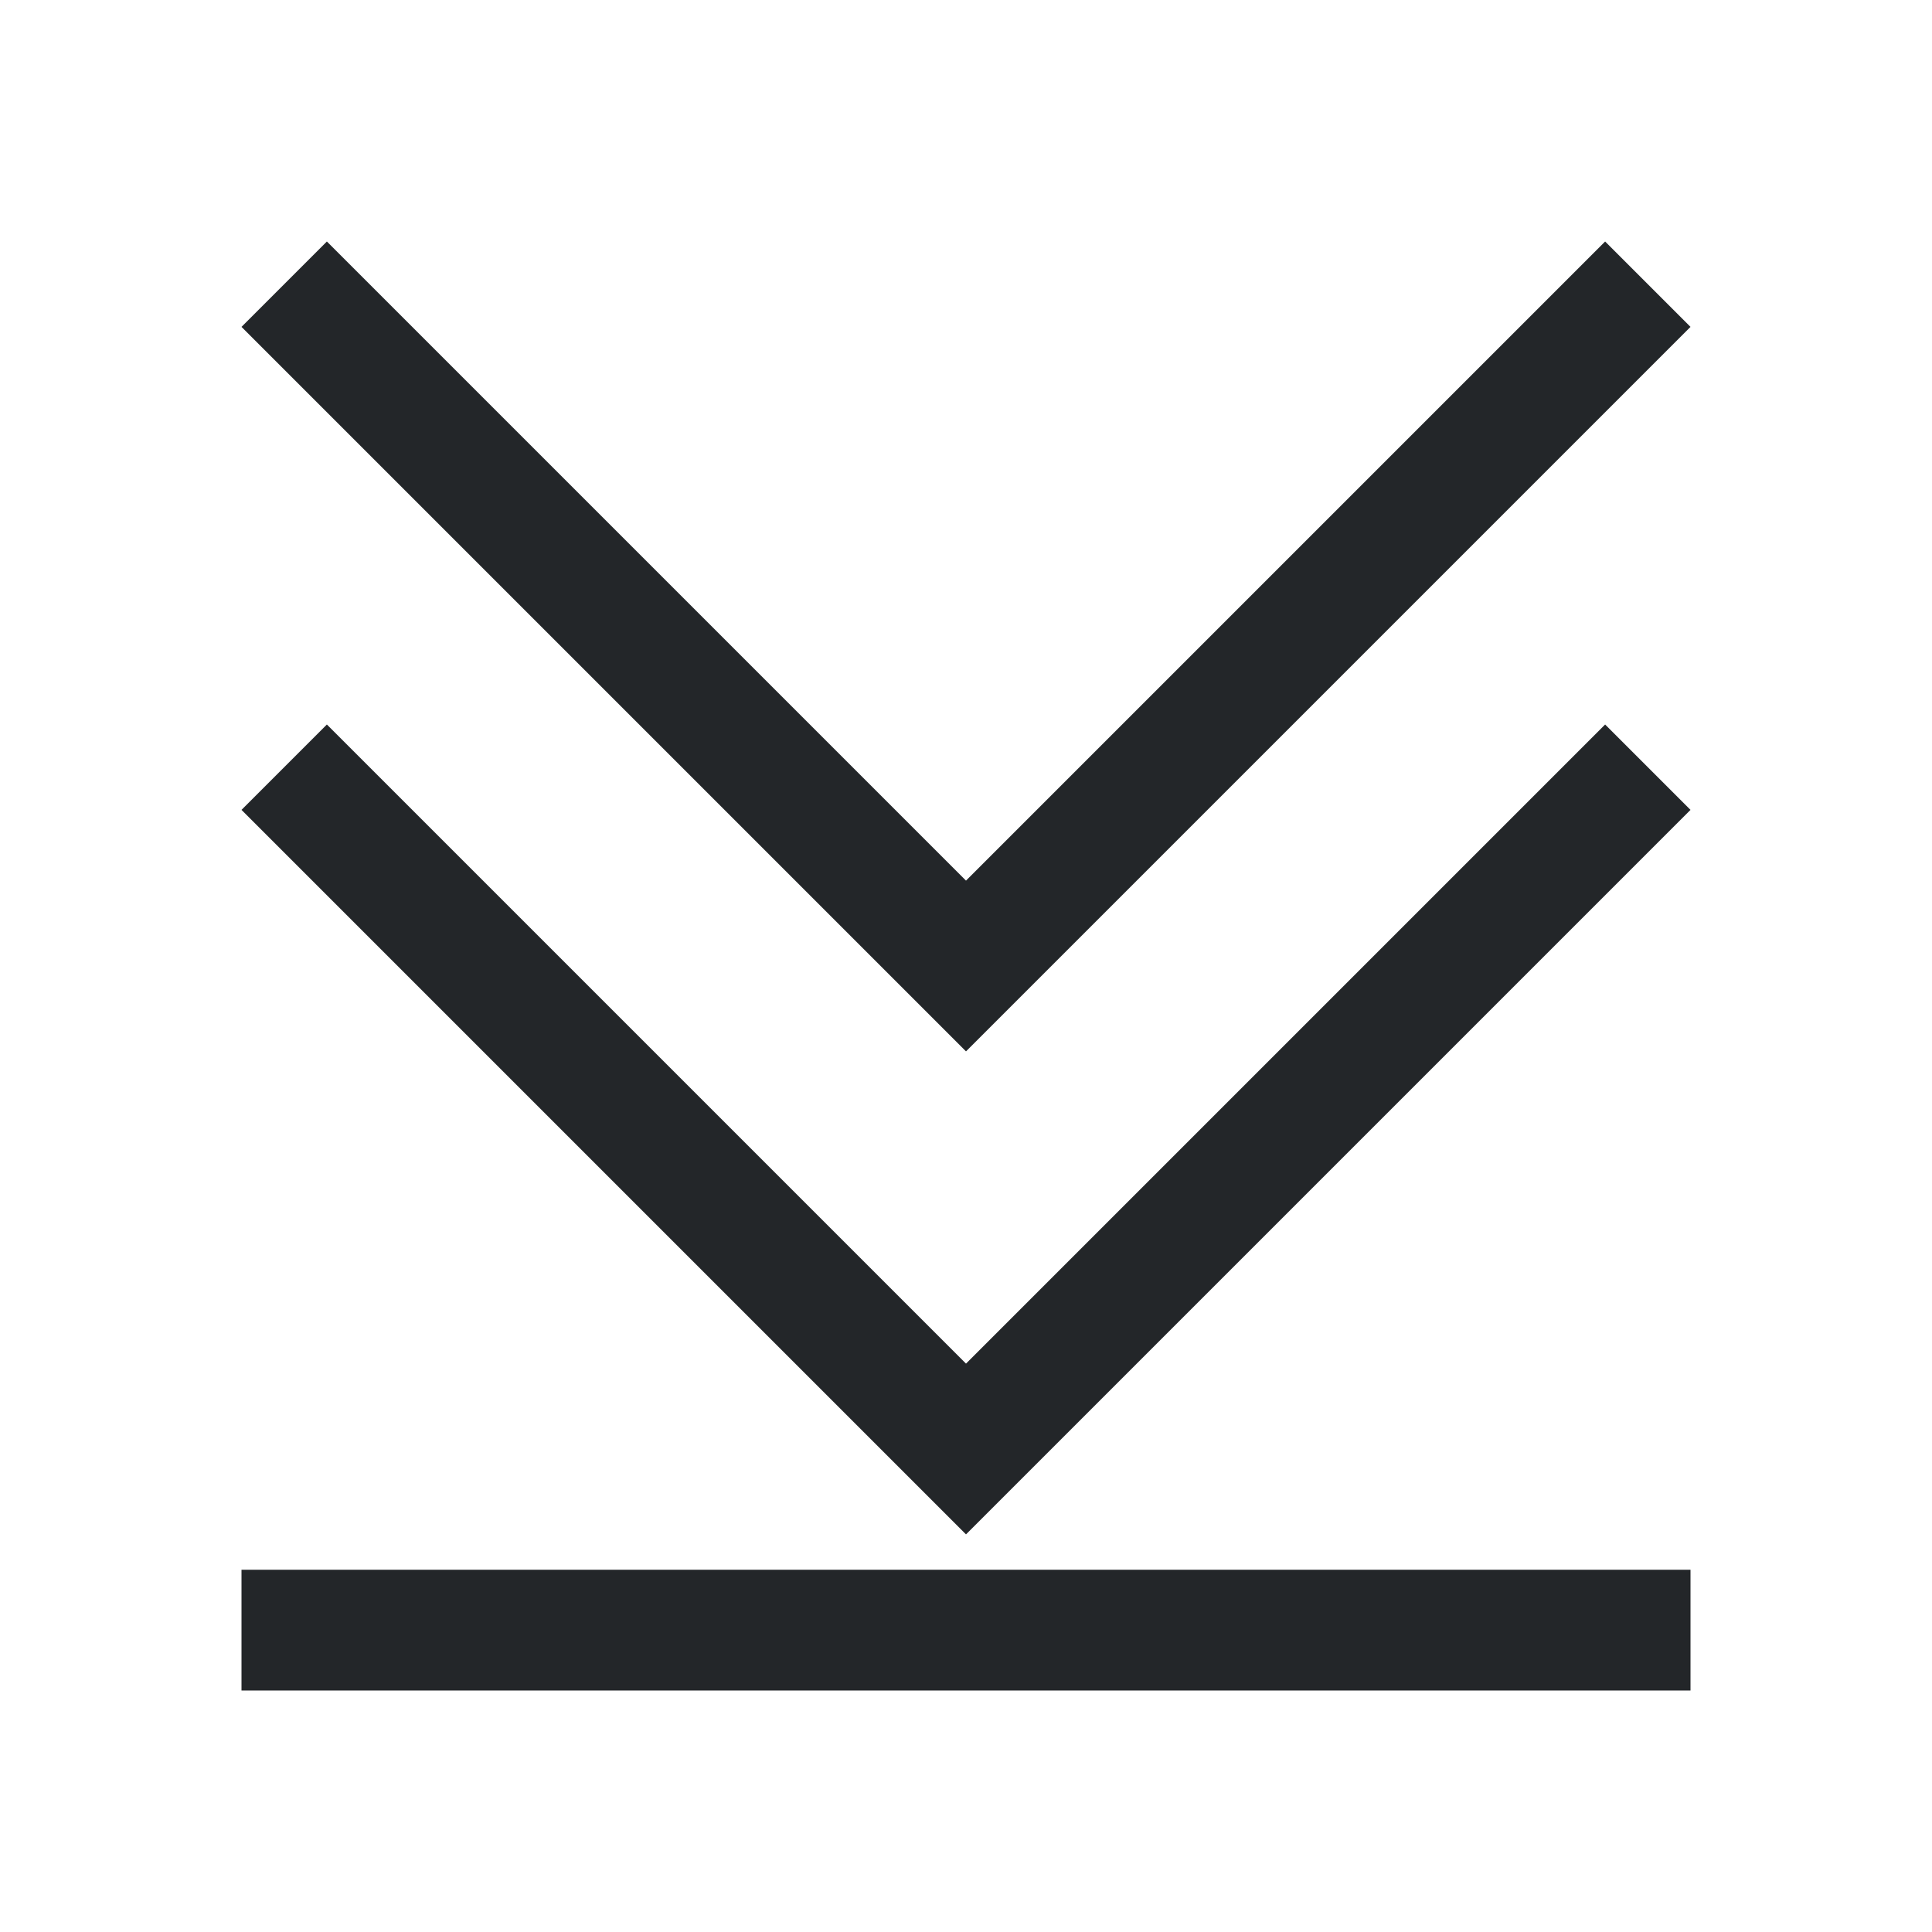
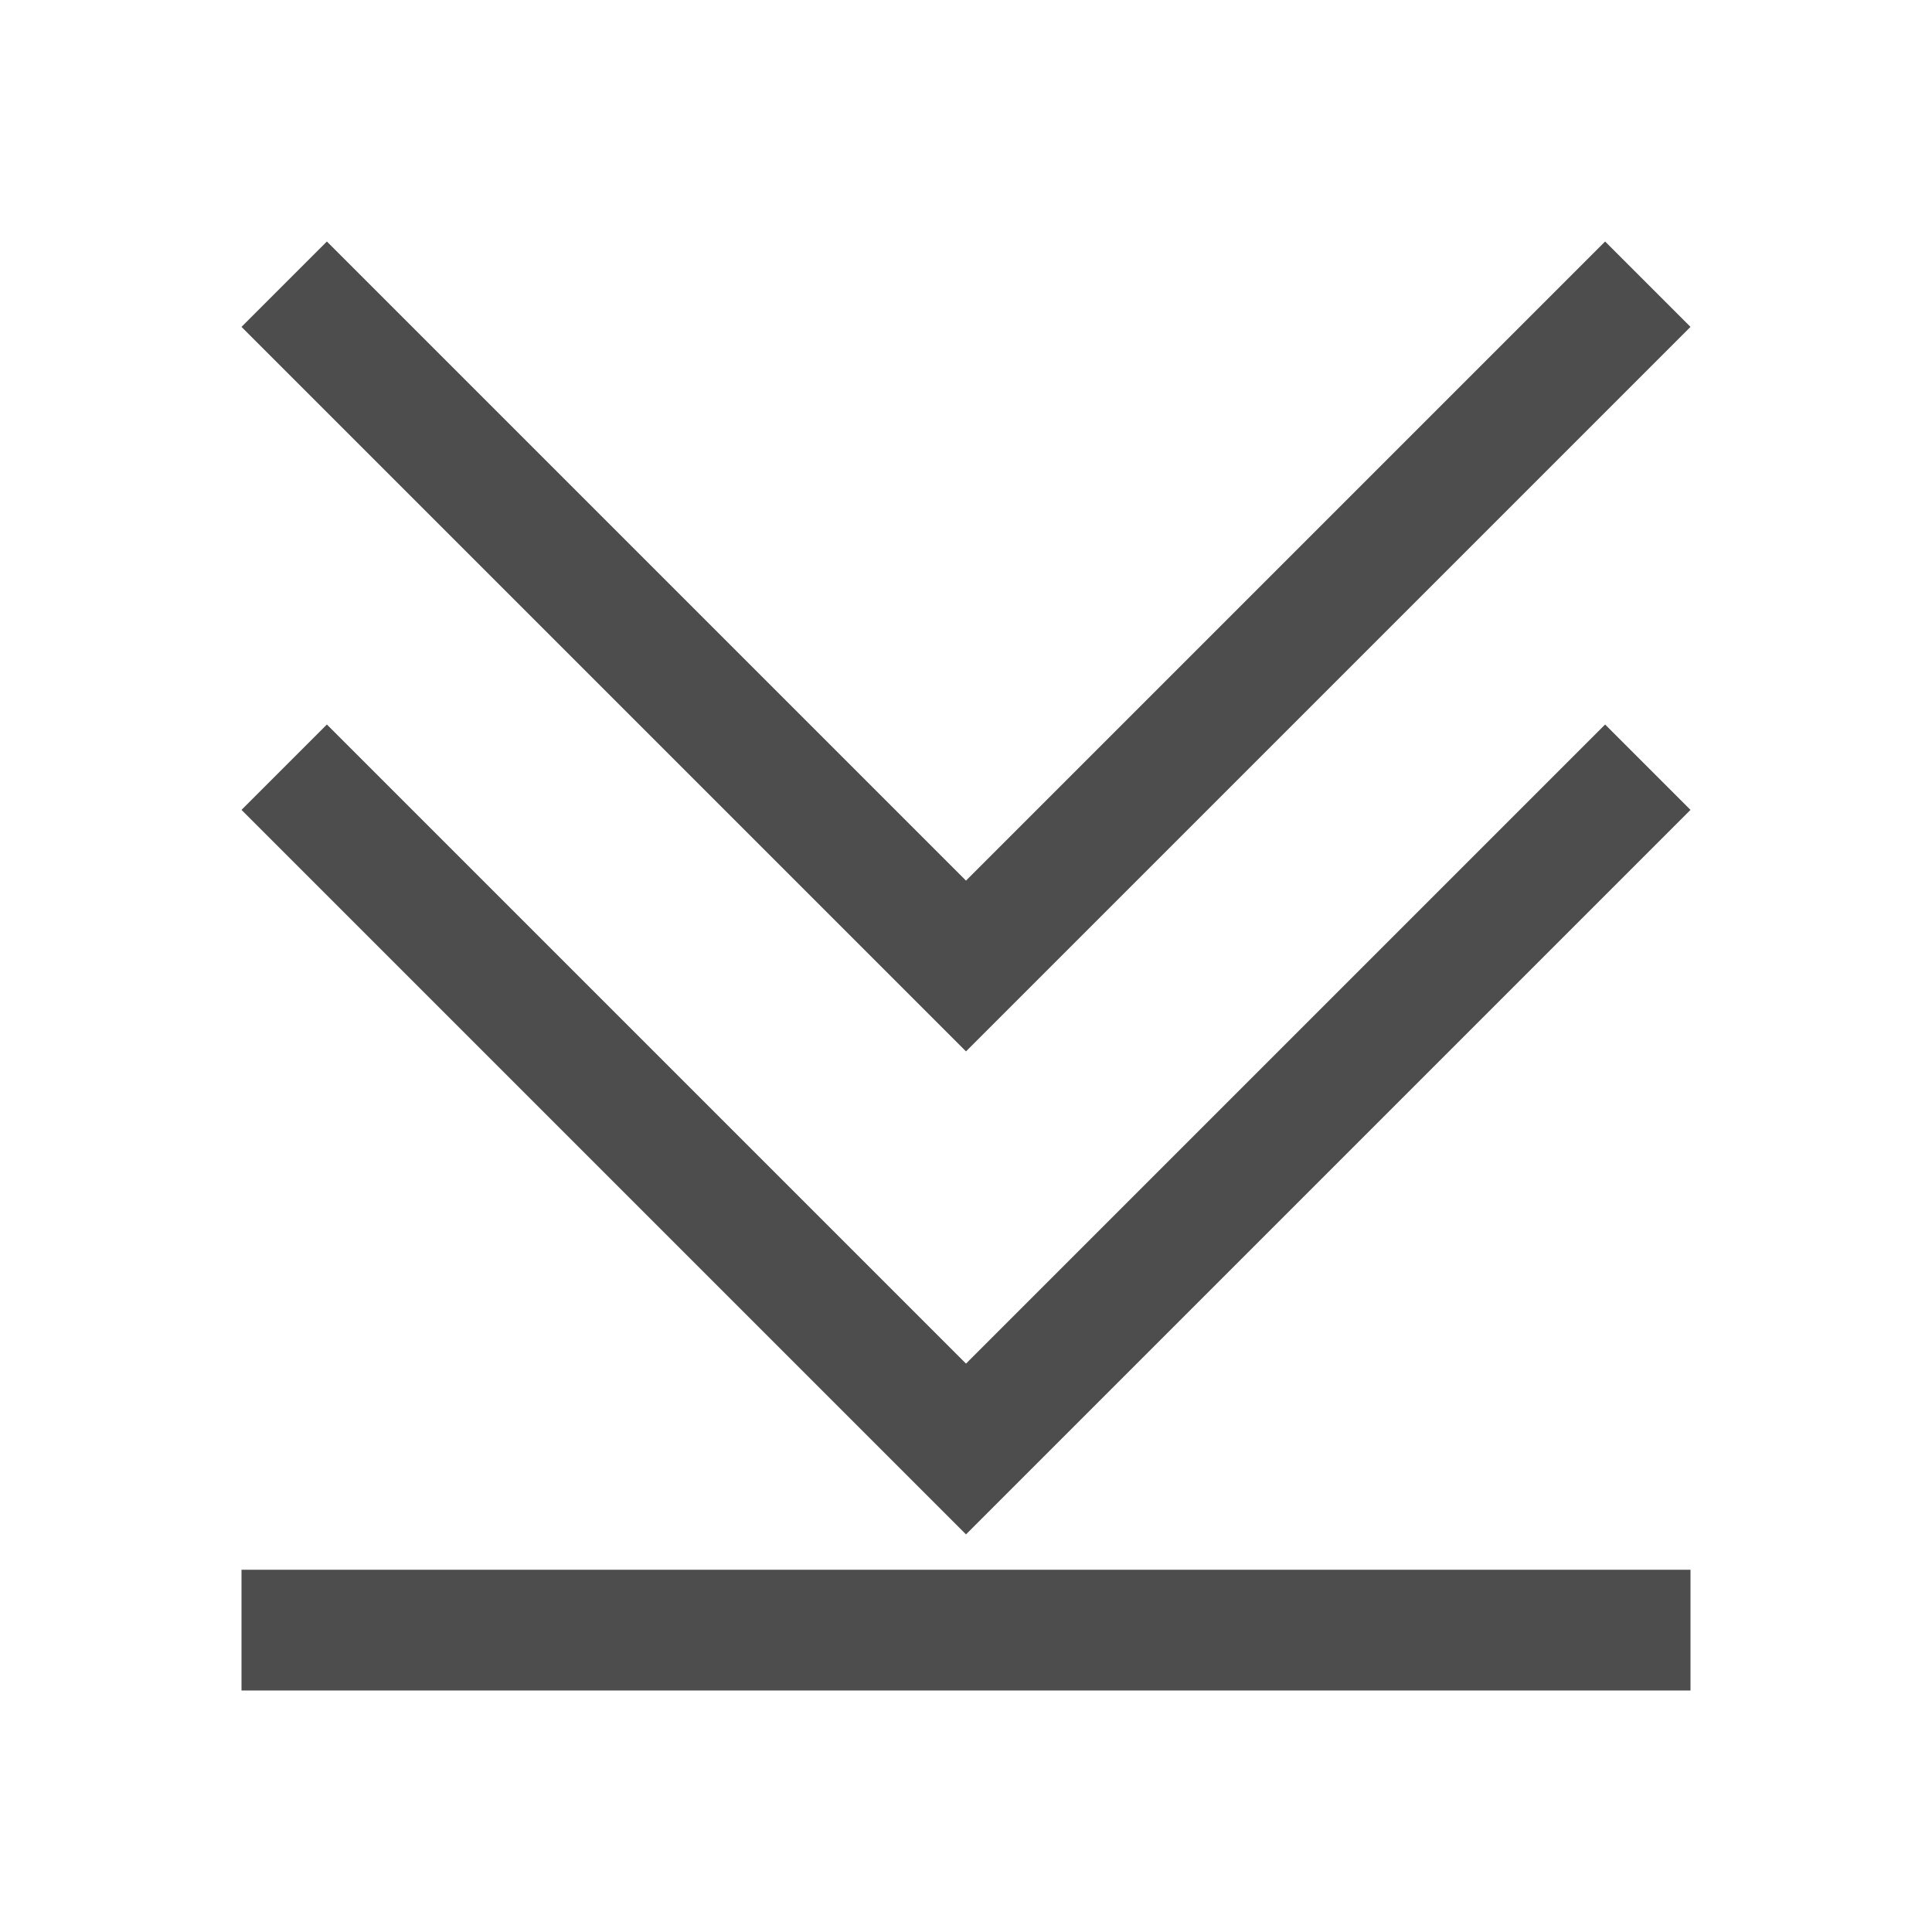
<svg xmlns="http://www.w3.org/2000/svg" viewBox="0 0 16 16">
  <style type="text/css" id="current-color-scheme">
        .ColorScheme-Text {
-             color:#232629;
+             color:#4d4d4d;
        }
    </style>
  <g class="ColorScheme-Text" fill="currentColor">
    <path d="M8 8.707l-6-6L2.707 2 8 7.293 13.293 2l.707.707z" />
    <path d="M8 12.707l-6-6L2.707 6 8 11.293 13.293 6l.707.707z" />
    <path d="M2 13h12v1H2z" />
  </g>
</svg>
